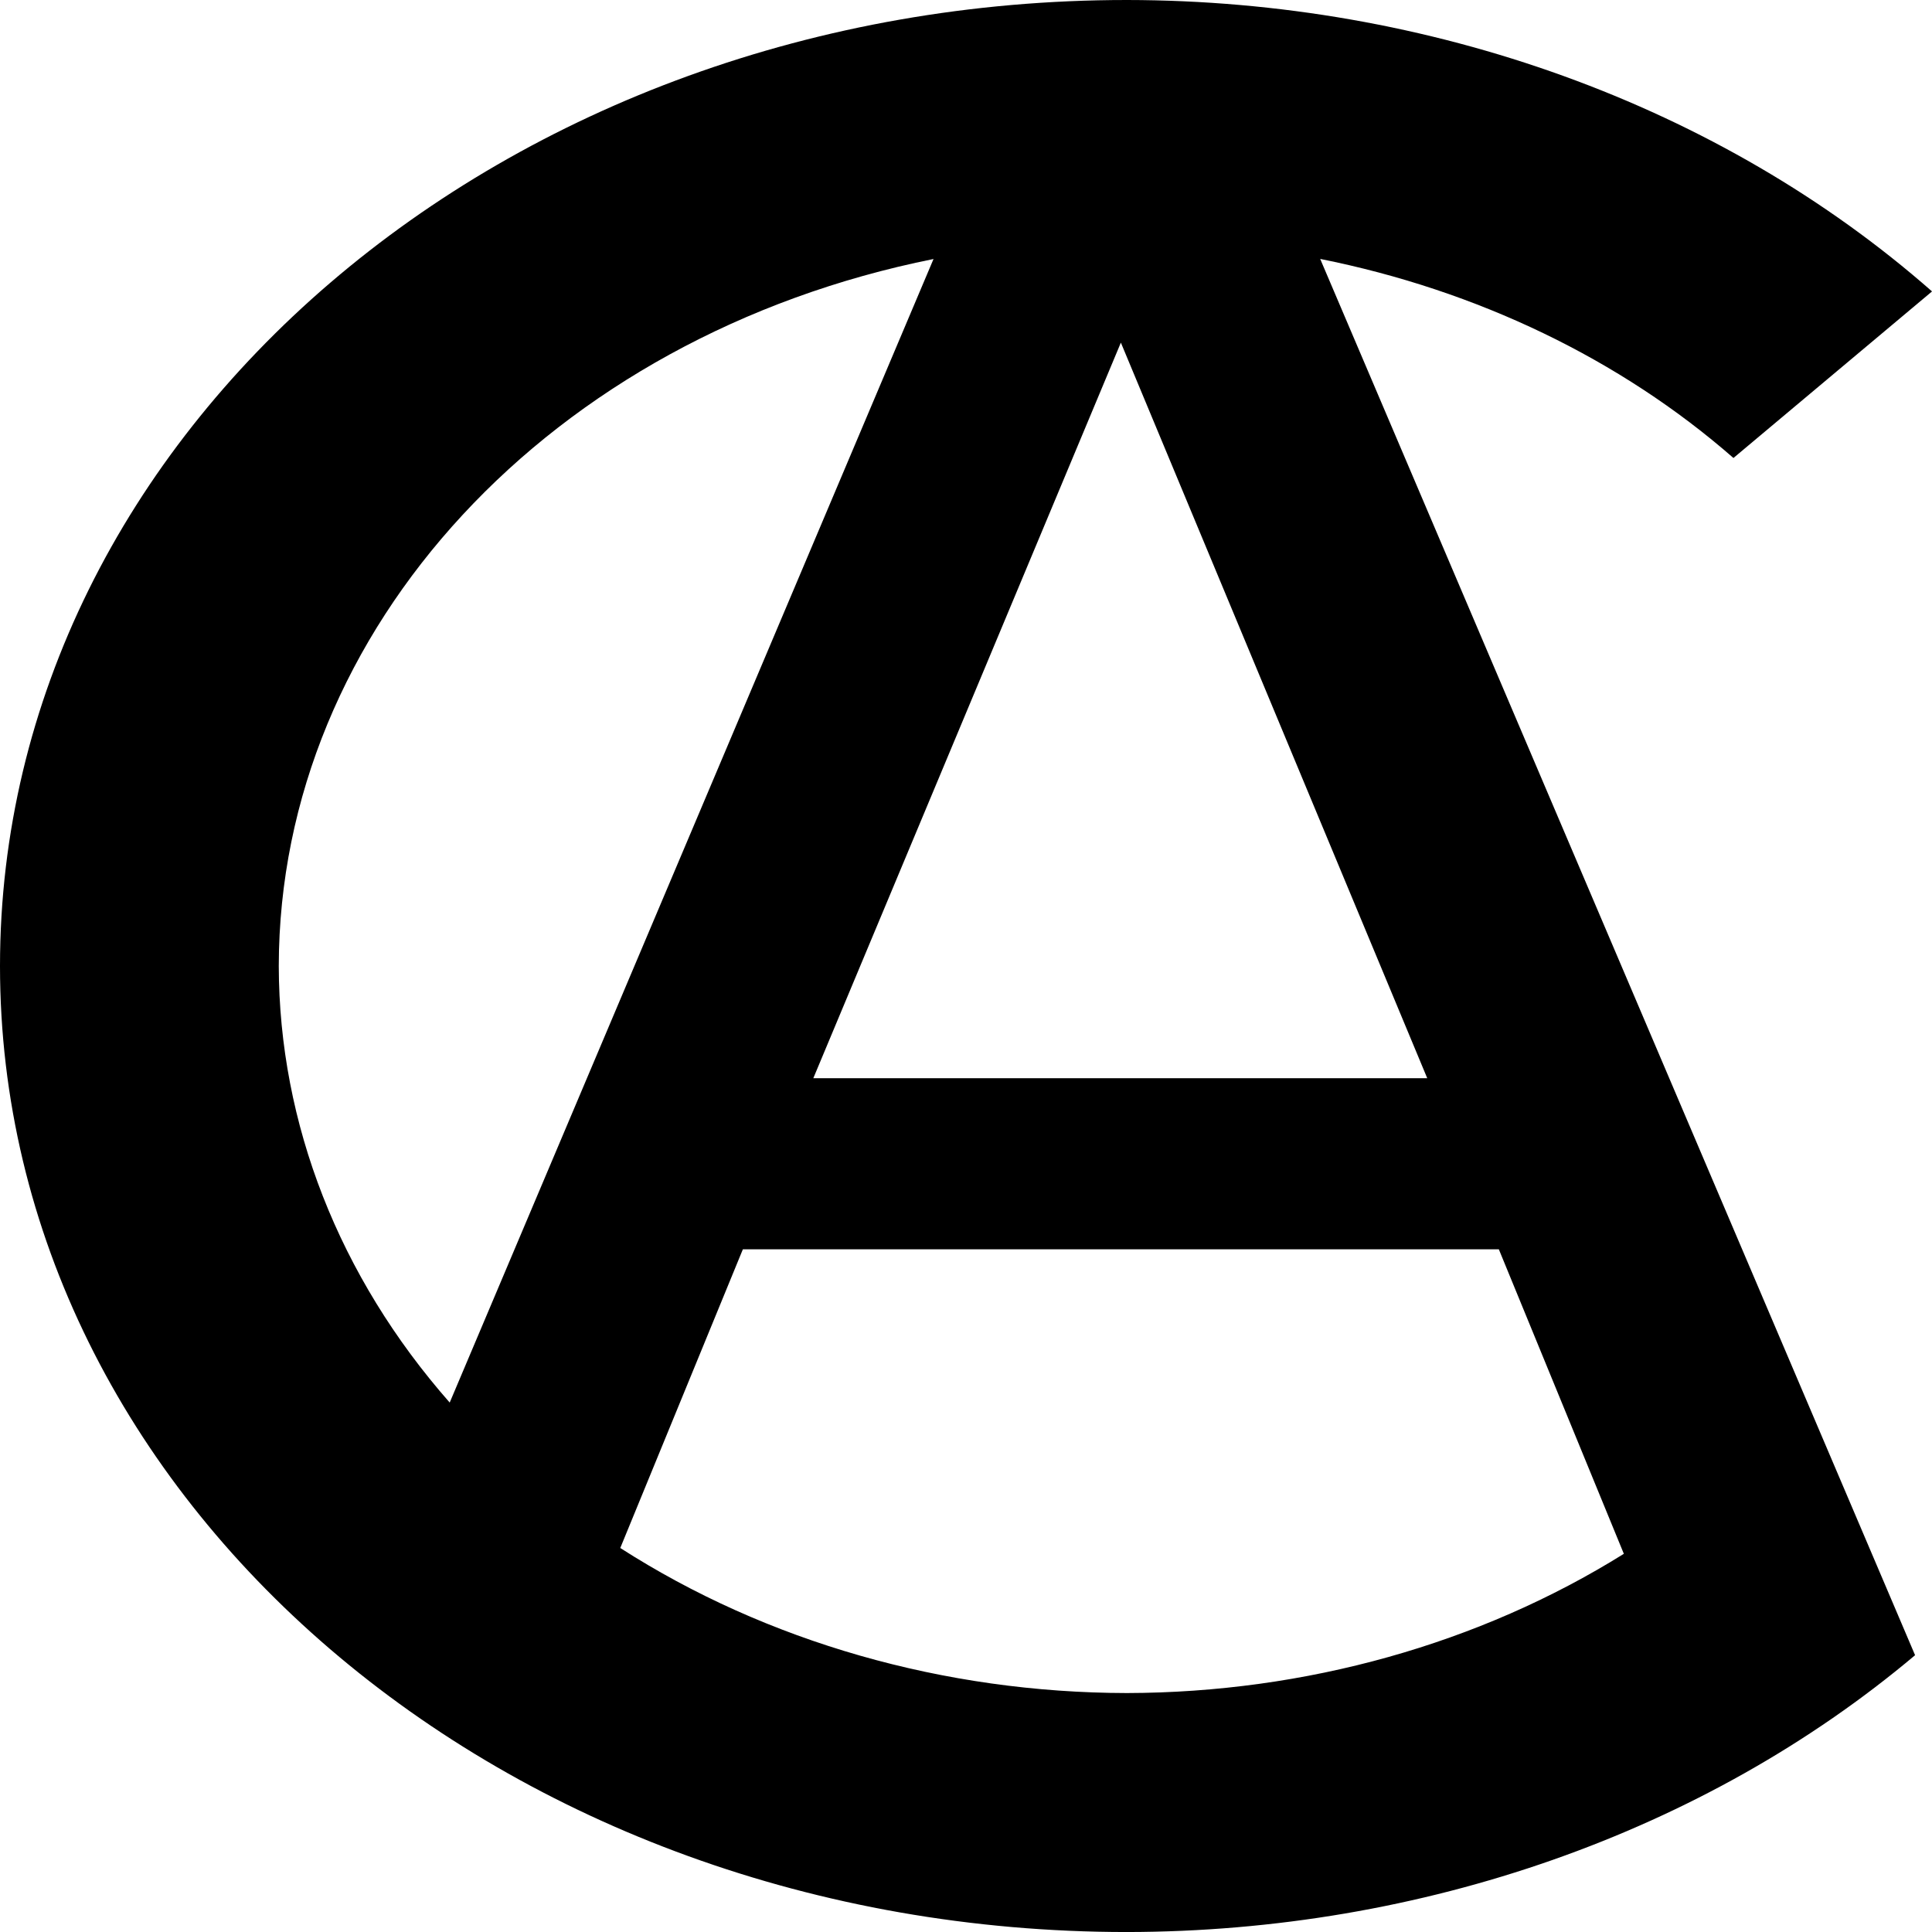
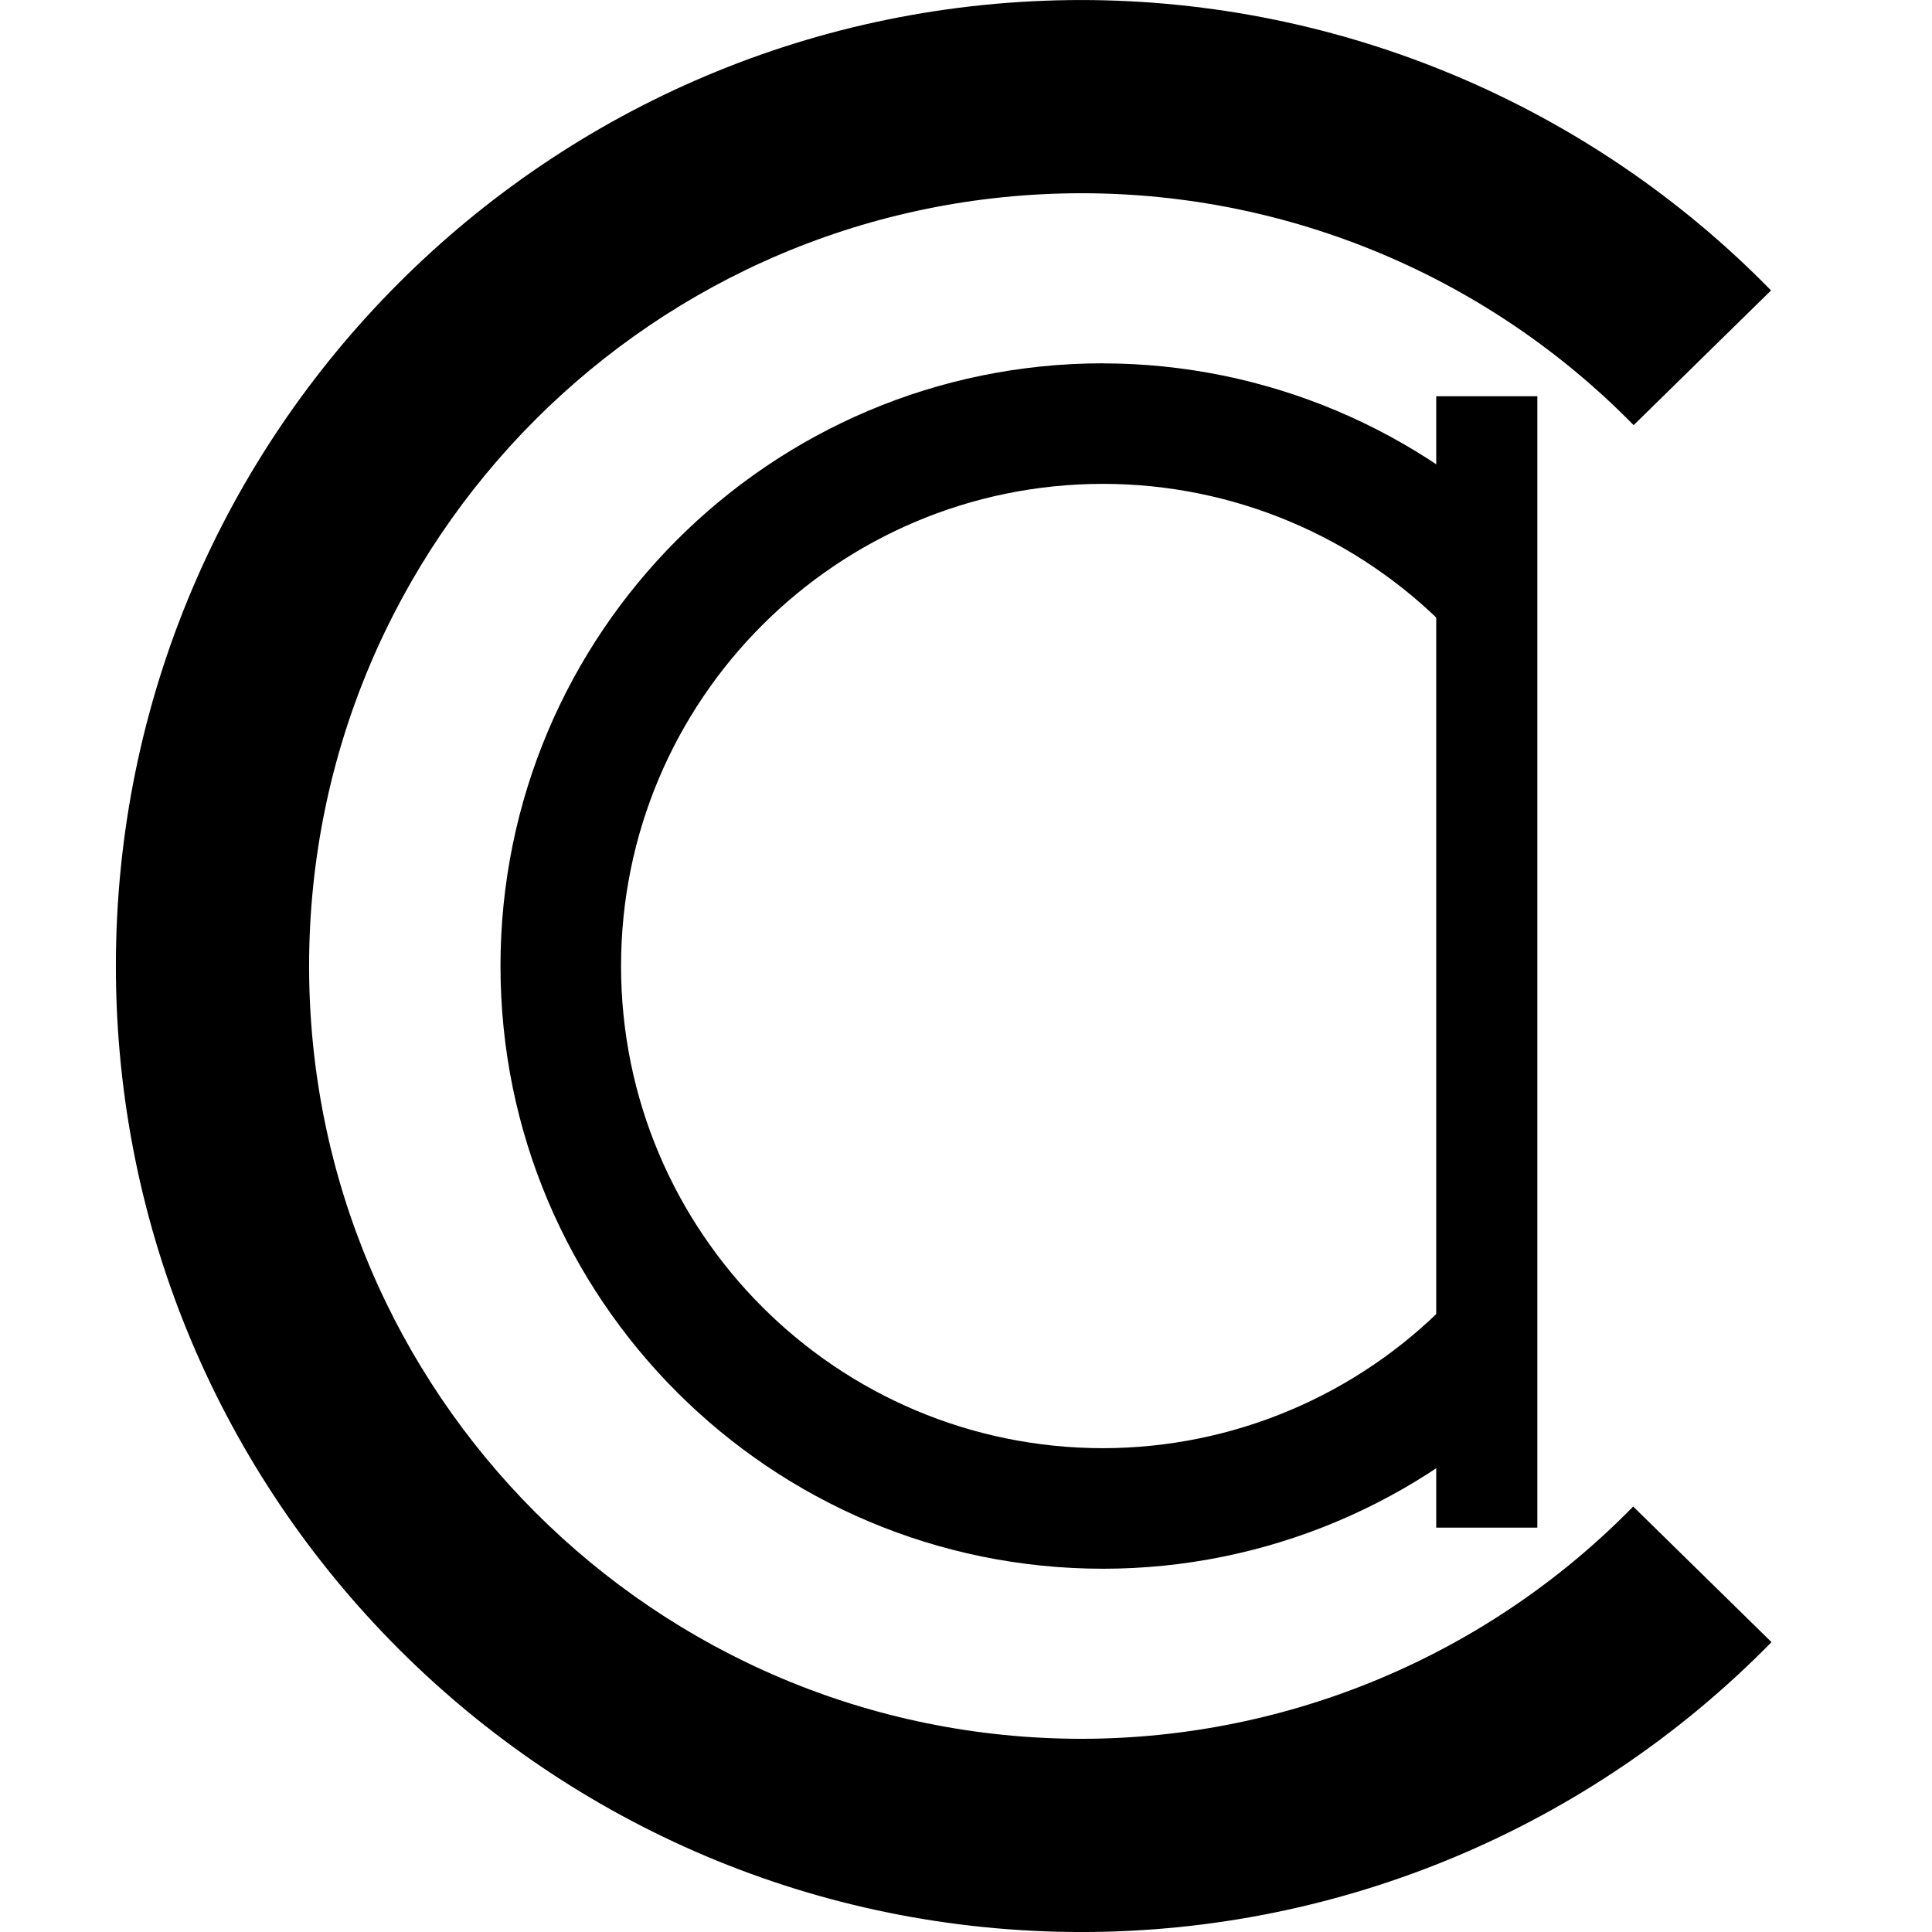
<svg xmlns="http://www.w3.org/2000/svg" width="100" height="100" viewBox="0 0 26.458 26.458" version="1.1" id="svg8">
  <defs id="defs2" />
  <g id="layer1" transform="translate(0,-270.5417)">
-     <g id="g845" transform="scale(1.166553,1)">
-       <path style="fill:#000000;fill-opacity:1;stroke-width:1.028" d="M 50,0 A 50,50 0 0 0 0,50 50,50 0 0 0 50,100 50,50 0 0 0 84.971,85.672 L 58.576,13.402 a 37.631,37.631 0 0 1 18.336,10.303 l 8.811,-8.621 A 50,50 0 0 0 50,0 Z M 41.42,13.406 19.953,72.596 A 37.631,37.631 0 0 1 12.369,50 37.631,37.631 0 0 1 41.42,13.406 Z m 8.312,4.328 13.594,38.074 H 36.086 Z M 32.961,64.662 h 33.541 l 5.547,15.762 A 37.631,37.631 0 0 1 50,87.631 37.631,37.631 0 0 1 27.521,80.123 Z" transform="matrix(0.2645833,0,0,0.2645833,0,270.5417)" id="path821" />
-       <g id="flowRoot831" style="font-style:normal;font-weight:normal;font-size:40px;line-height:1.25;font-family:sans-serif;letter-spacing:0px;word-spacing:0px;fill:#000000;fill-opacity:1;stroke:none" transform="matrix(0.2645833,0,0,0.2645833,-3.215587,265.7183)" aria-label="A" />
+     <g id="g858">
+       <path id="path815" d="M 14.817,270.542 A 13.229,13.229 0 0 0 1.587,283.771 a 13.229,13.229 0 0 0 13.229,13.229 13.229,13.229 0 0 0 9.444,-3.97 l -1.894,-1.857 a 10.583,10.583 0 0 1 -7.55,3.181 10.583,10.583 0 0 1 -10.583,-10.583 10.583,10.583 0 0 1 10.583,-10.583 10.583,10.583 0 0 1 7.556,3.176 l 1.882,-1.845 a 13.229,13.229 0 0 0 -9.438,-3.977 z" style="fill:#000000;fill-opacity:1;stroke:none;stroke-width:0.553;stroke-linejoin:round;stroke-miterlimit:4;stroke-dasharray:none;stroke-opacity:1" />
+       <path id="path815-7" d="m 15.108,275.517 a 8.254,8.254 0 0 0 -8.254,8.254 8.254,8.254 0 0 0 8.254,8.254 8.254,8.254 0 0 0 5.893,-2.477 l -1.182,-1.159 a 6.603,6.603 0 0 1 -4.711,1.985 6.603,6.603 0 0 1 -6.603,-6.603 6.603,6.603 0 0 1 6.603,-6.603 6.603,6.603 0 0 1 4.714,1.982 l 1.174,-1.151 a 8.254,8.254 0 0 0 -5.889,-2.481 z" style="fill:#000000;fill-opacity:1;stroke:none;stroke-width:0.345;stroke-linejoin:round;stroke-miterlimit:4;stroke-dasharray:none;stroke-opacity:1" />
+       <path id="path853" d="m 20.361,275.968 v 15.494" style="fill:none;stroke:#000000;stroke-width:1.385;stroke-linecap:butt;stroke-linejoin:miter;stroke-miterlimit:4;stroke-dasharray:none;stroke-opacity:1" />
    </g>
  </g>
</svg>
